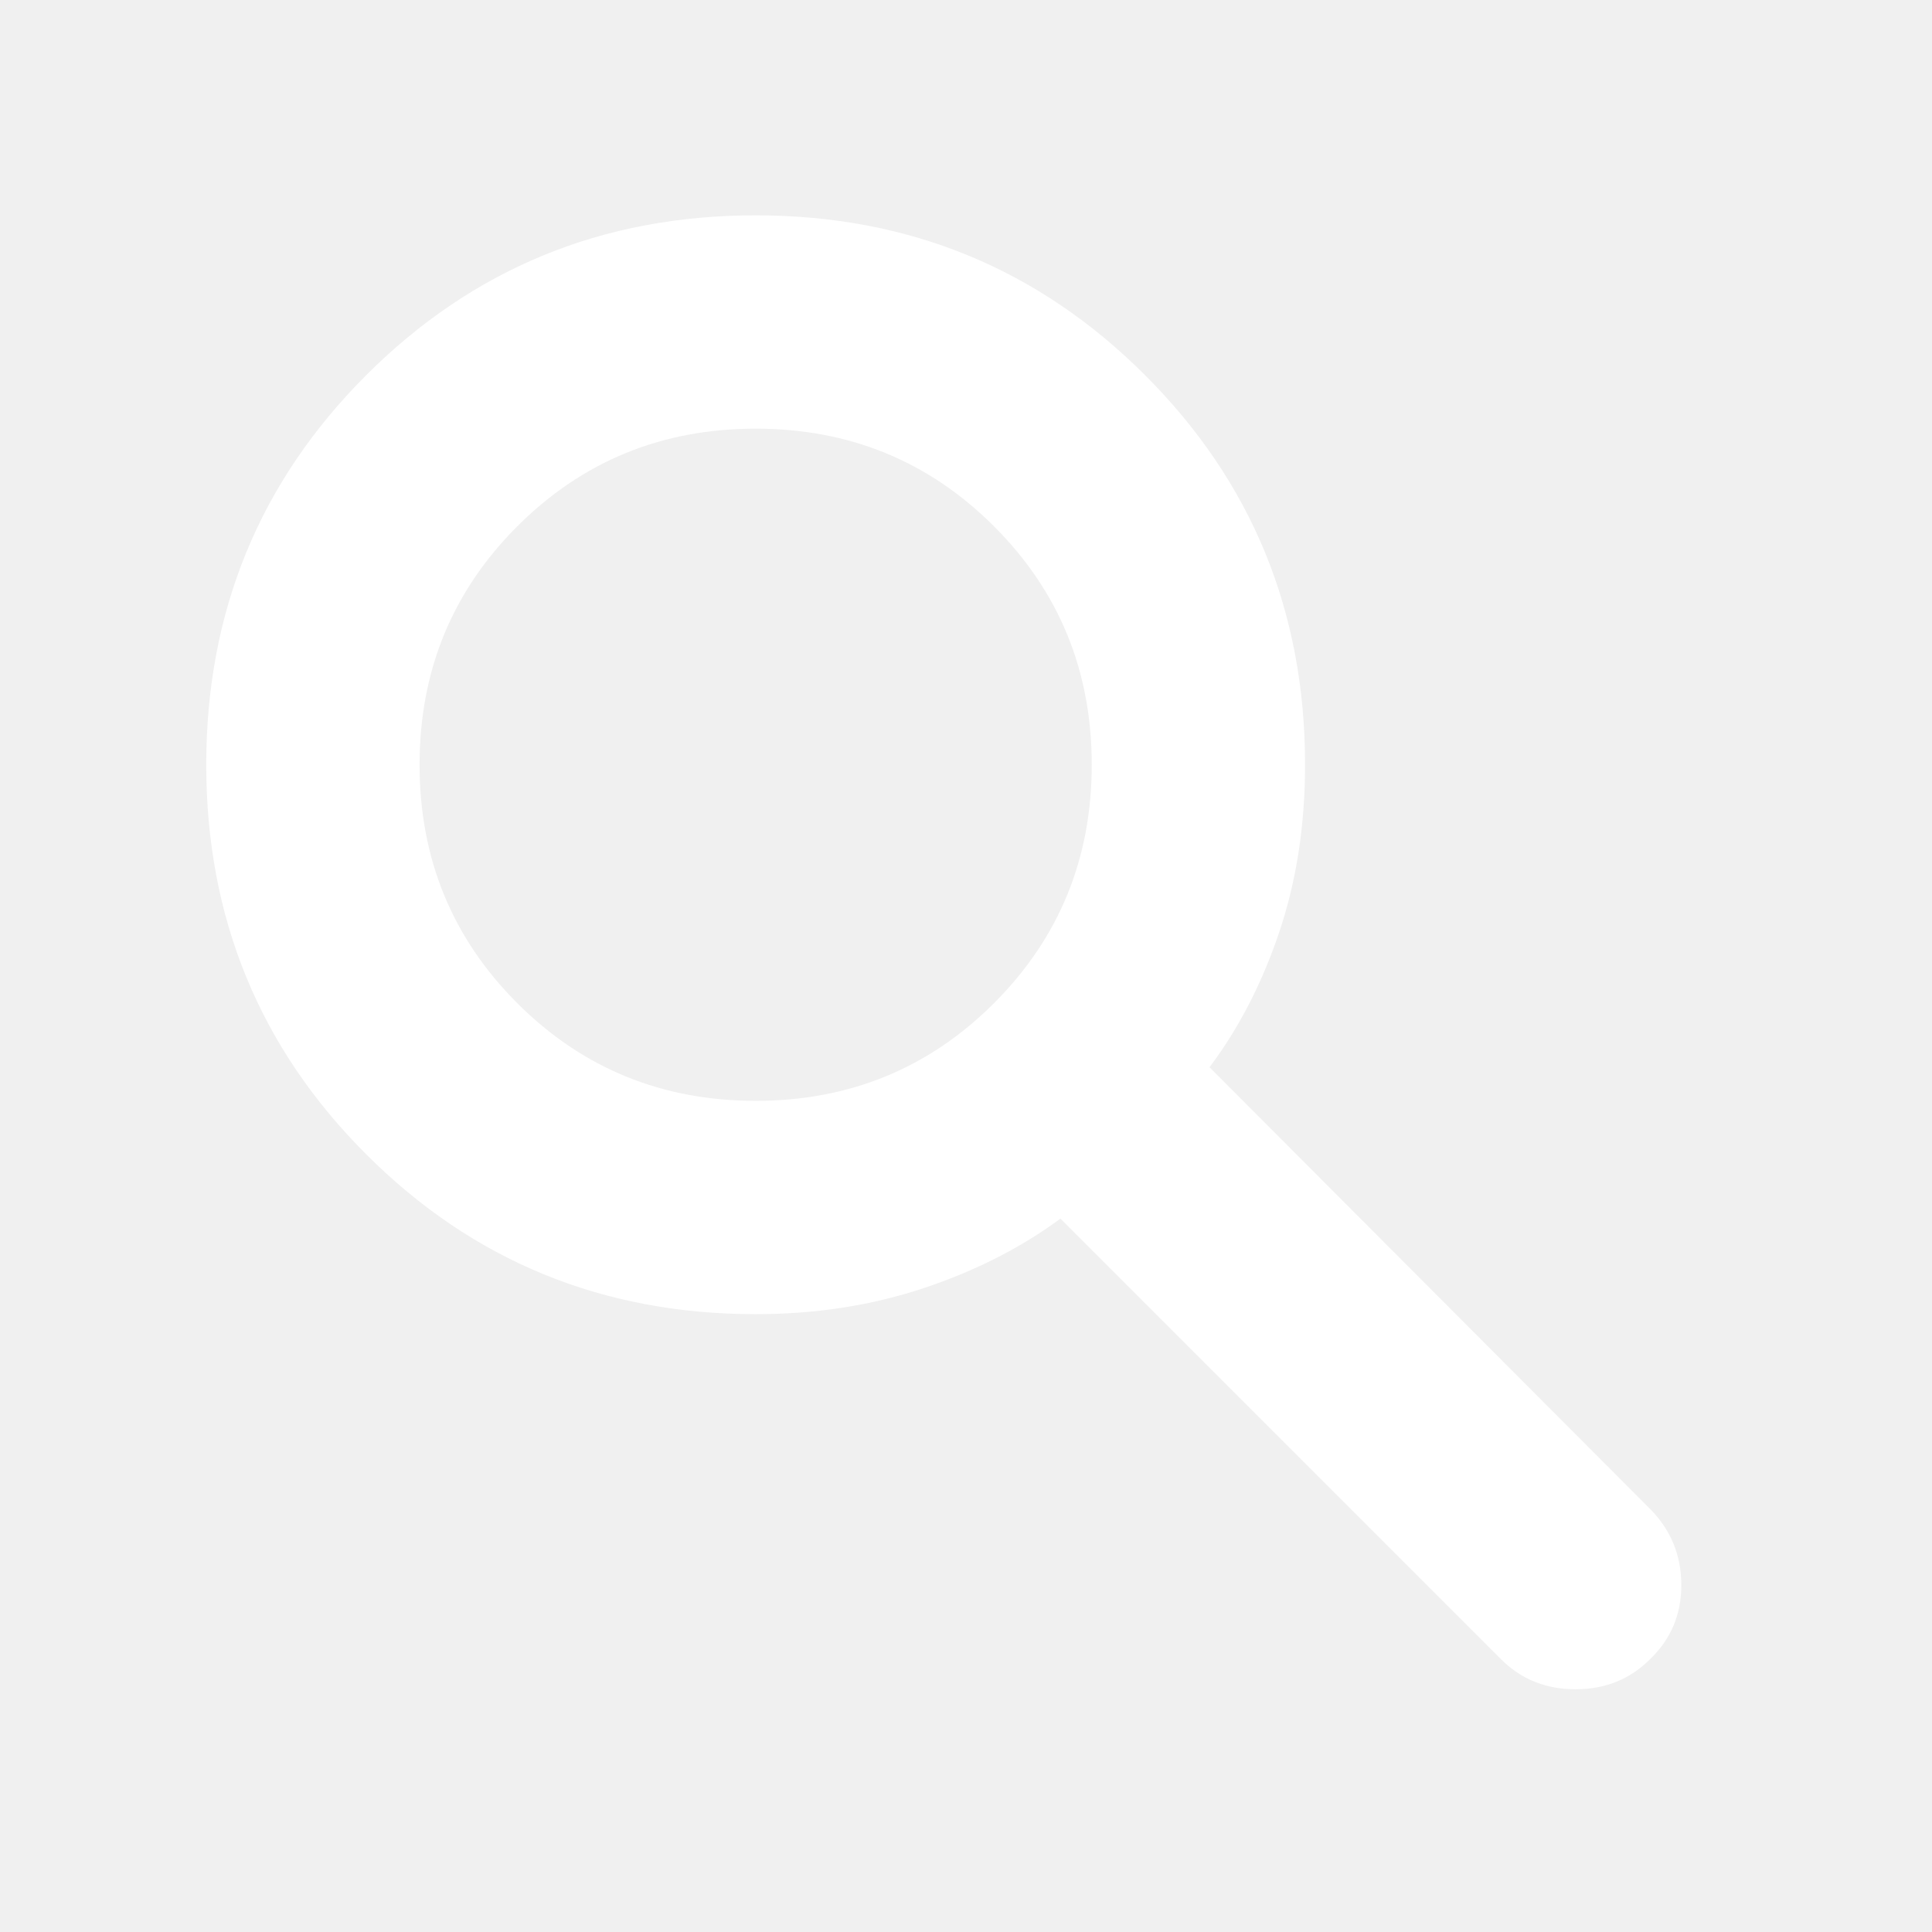
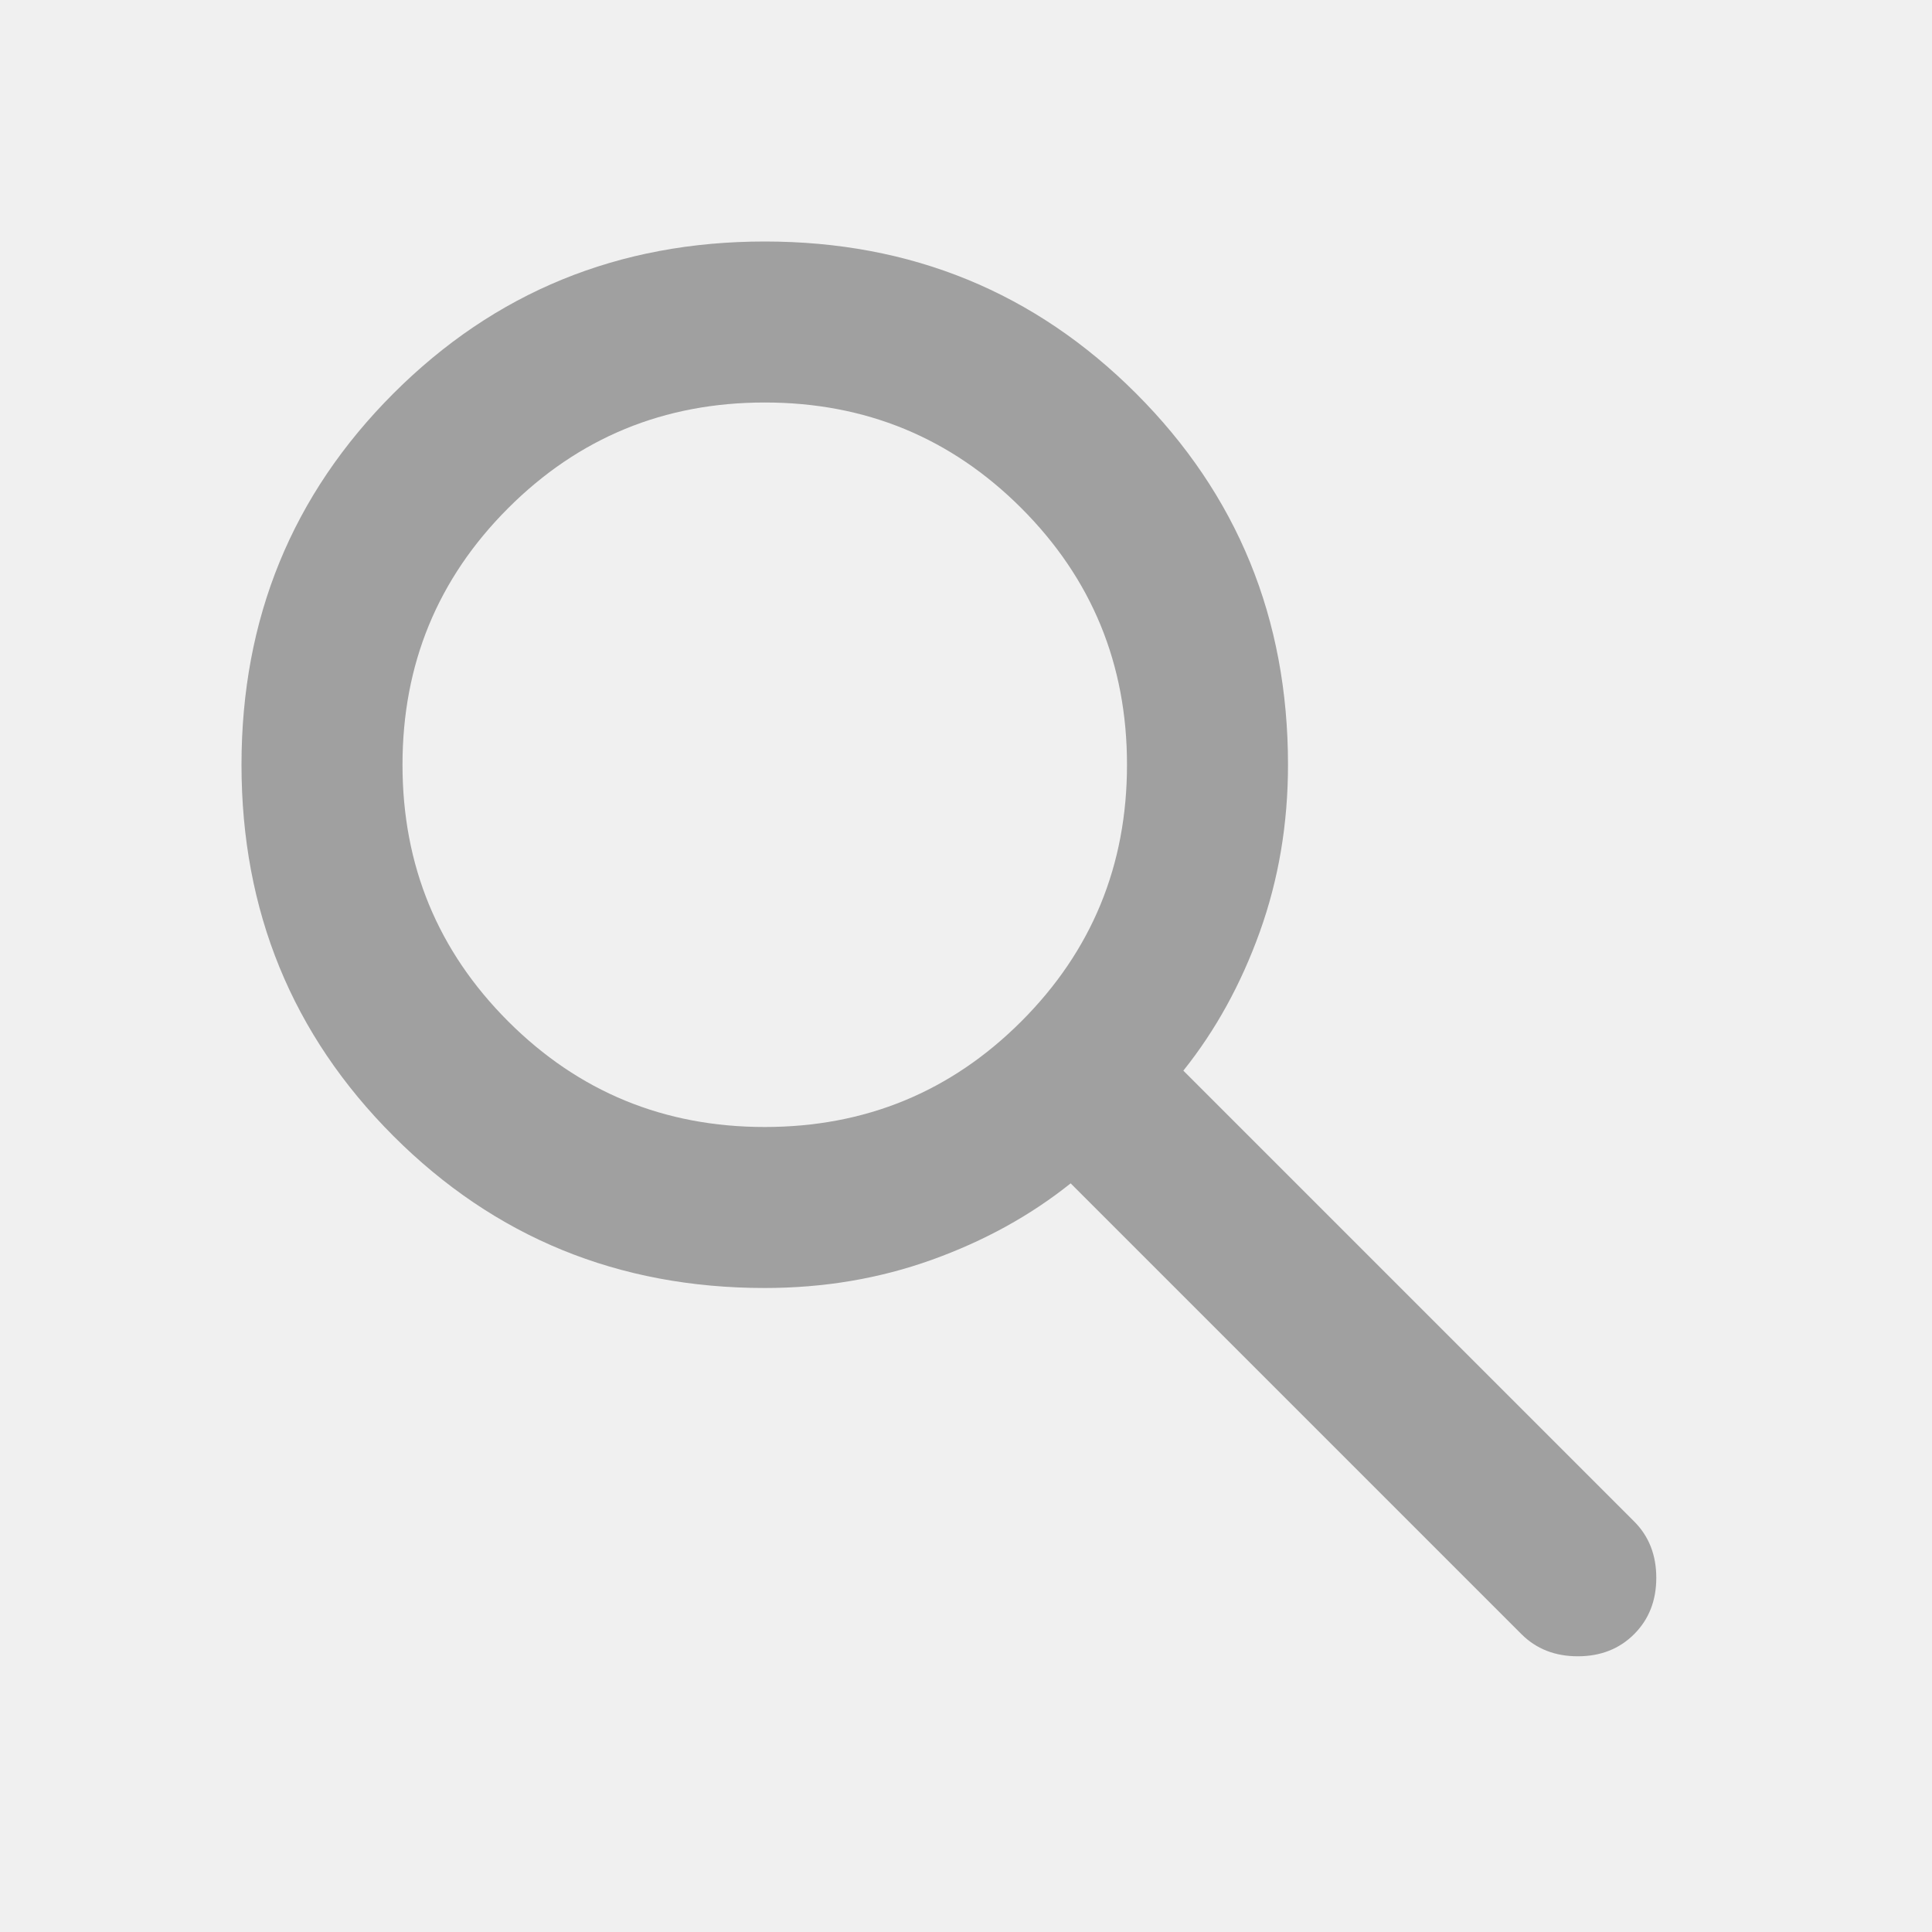
- <svg xmlns="http://www.w3.org/2000/svg" height="24px" viewBox="0 -960 960 960" width="24px" fill="#fff">
-   <path d="M375.48-307q-114.09 0-193.55-79.46-79.45-79.45-79.45-193.54 0-114.09 79.45-193.54Q261.39-853 375.48-853q114.09 0 193.54 79.46 79.46 79.45 79.46 193.54 0 45.13-12.87 83.28T601-429.7l219.48 220.05q14.96 15.52 14.96 37.32 0 21.81-15.53 36.77-14.95 14.95-37.04 14.95t-37.04-14.95L526.91-354.48q-29.43 21.74-68.15 34.61Q420.04-307 375.48-307Zm0-106q69.91 0 118.45-48.54 48.55-48.55 48.55-118.46t-48.55-118.46Q445.39-747 375.48-747t-118.46 48.54Q208.48-649.91 208.48-580t48.54 118.46Q305.57-413 375.48-413Z" />
+ <svg xmlns="http://www.w3.org/2000/svg" height="24px" viewBox="0 -960 960 960" width="24px" fill="#a0a0a0">
+   <path d="M380-320q-109 0-184.5-75.5T120-580q0-109 75.5-184.5T380-840q109 0 184.5 75.5T640-580q0 44-14 83t-38 69l224 224q11 11 11 28t-11 28q-11 11-28 11t-28-11L532-372q-30 24-69 38t-83 14Zm0-80q75 0 127.5-52.5T560-580q0-75-52.5-127.5T380-760q-75 0-127.5 52.5T200-580q0 75 52.5 127.5T380-400Z" />
</svg>
